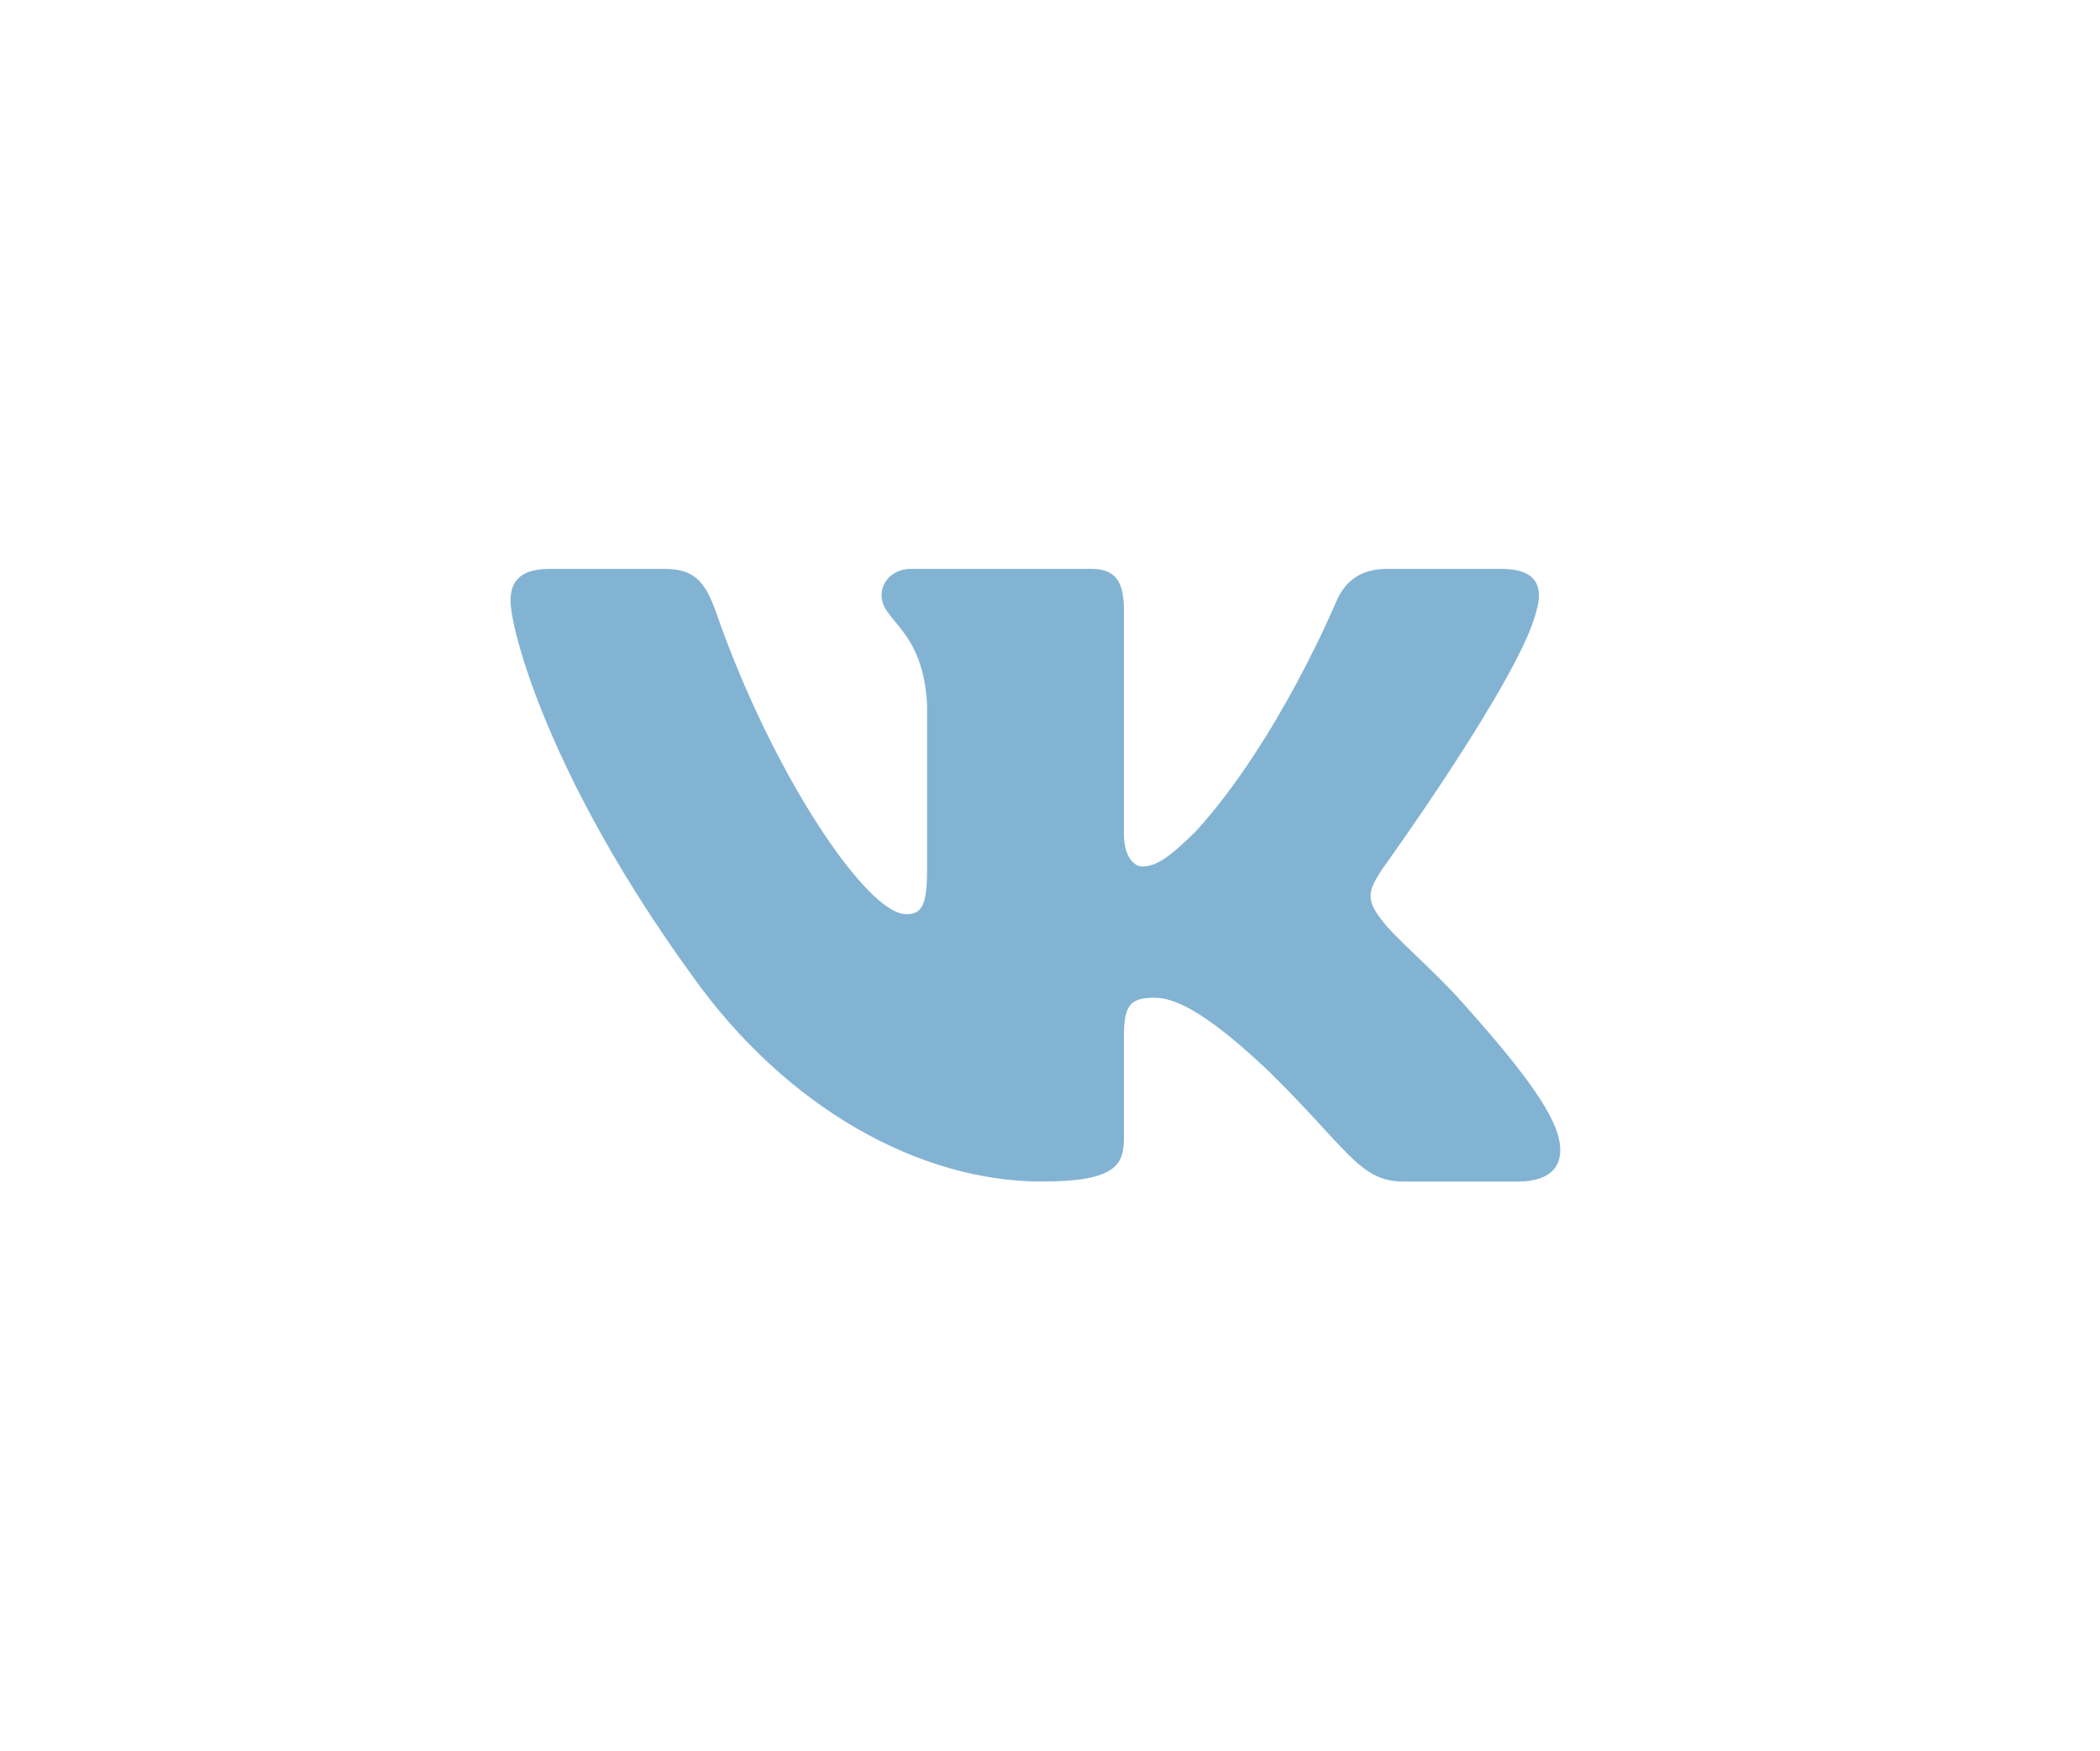
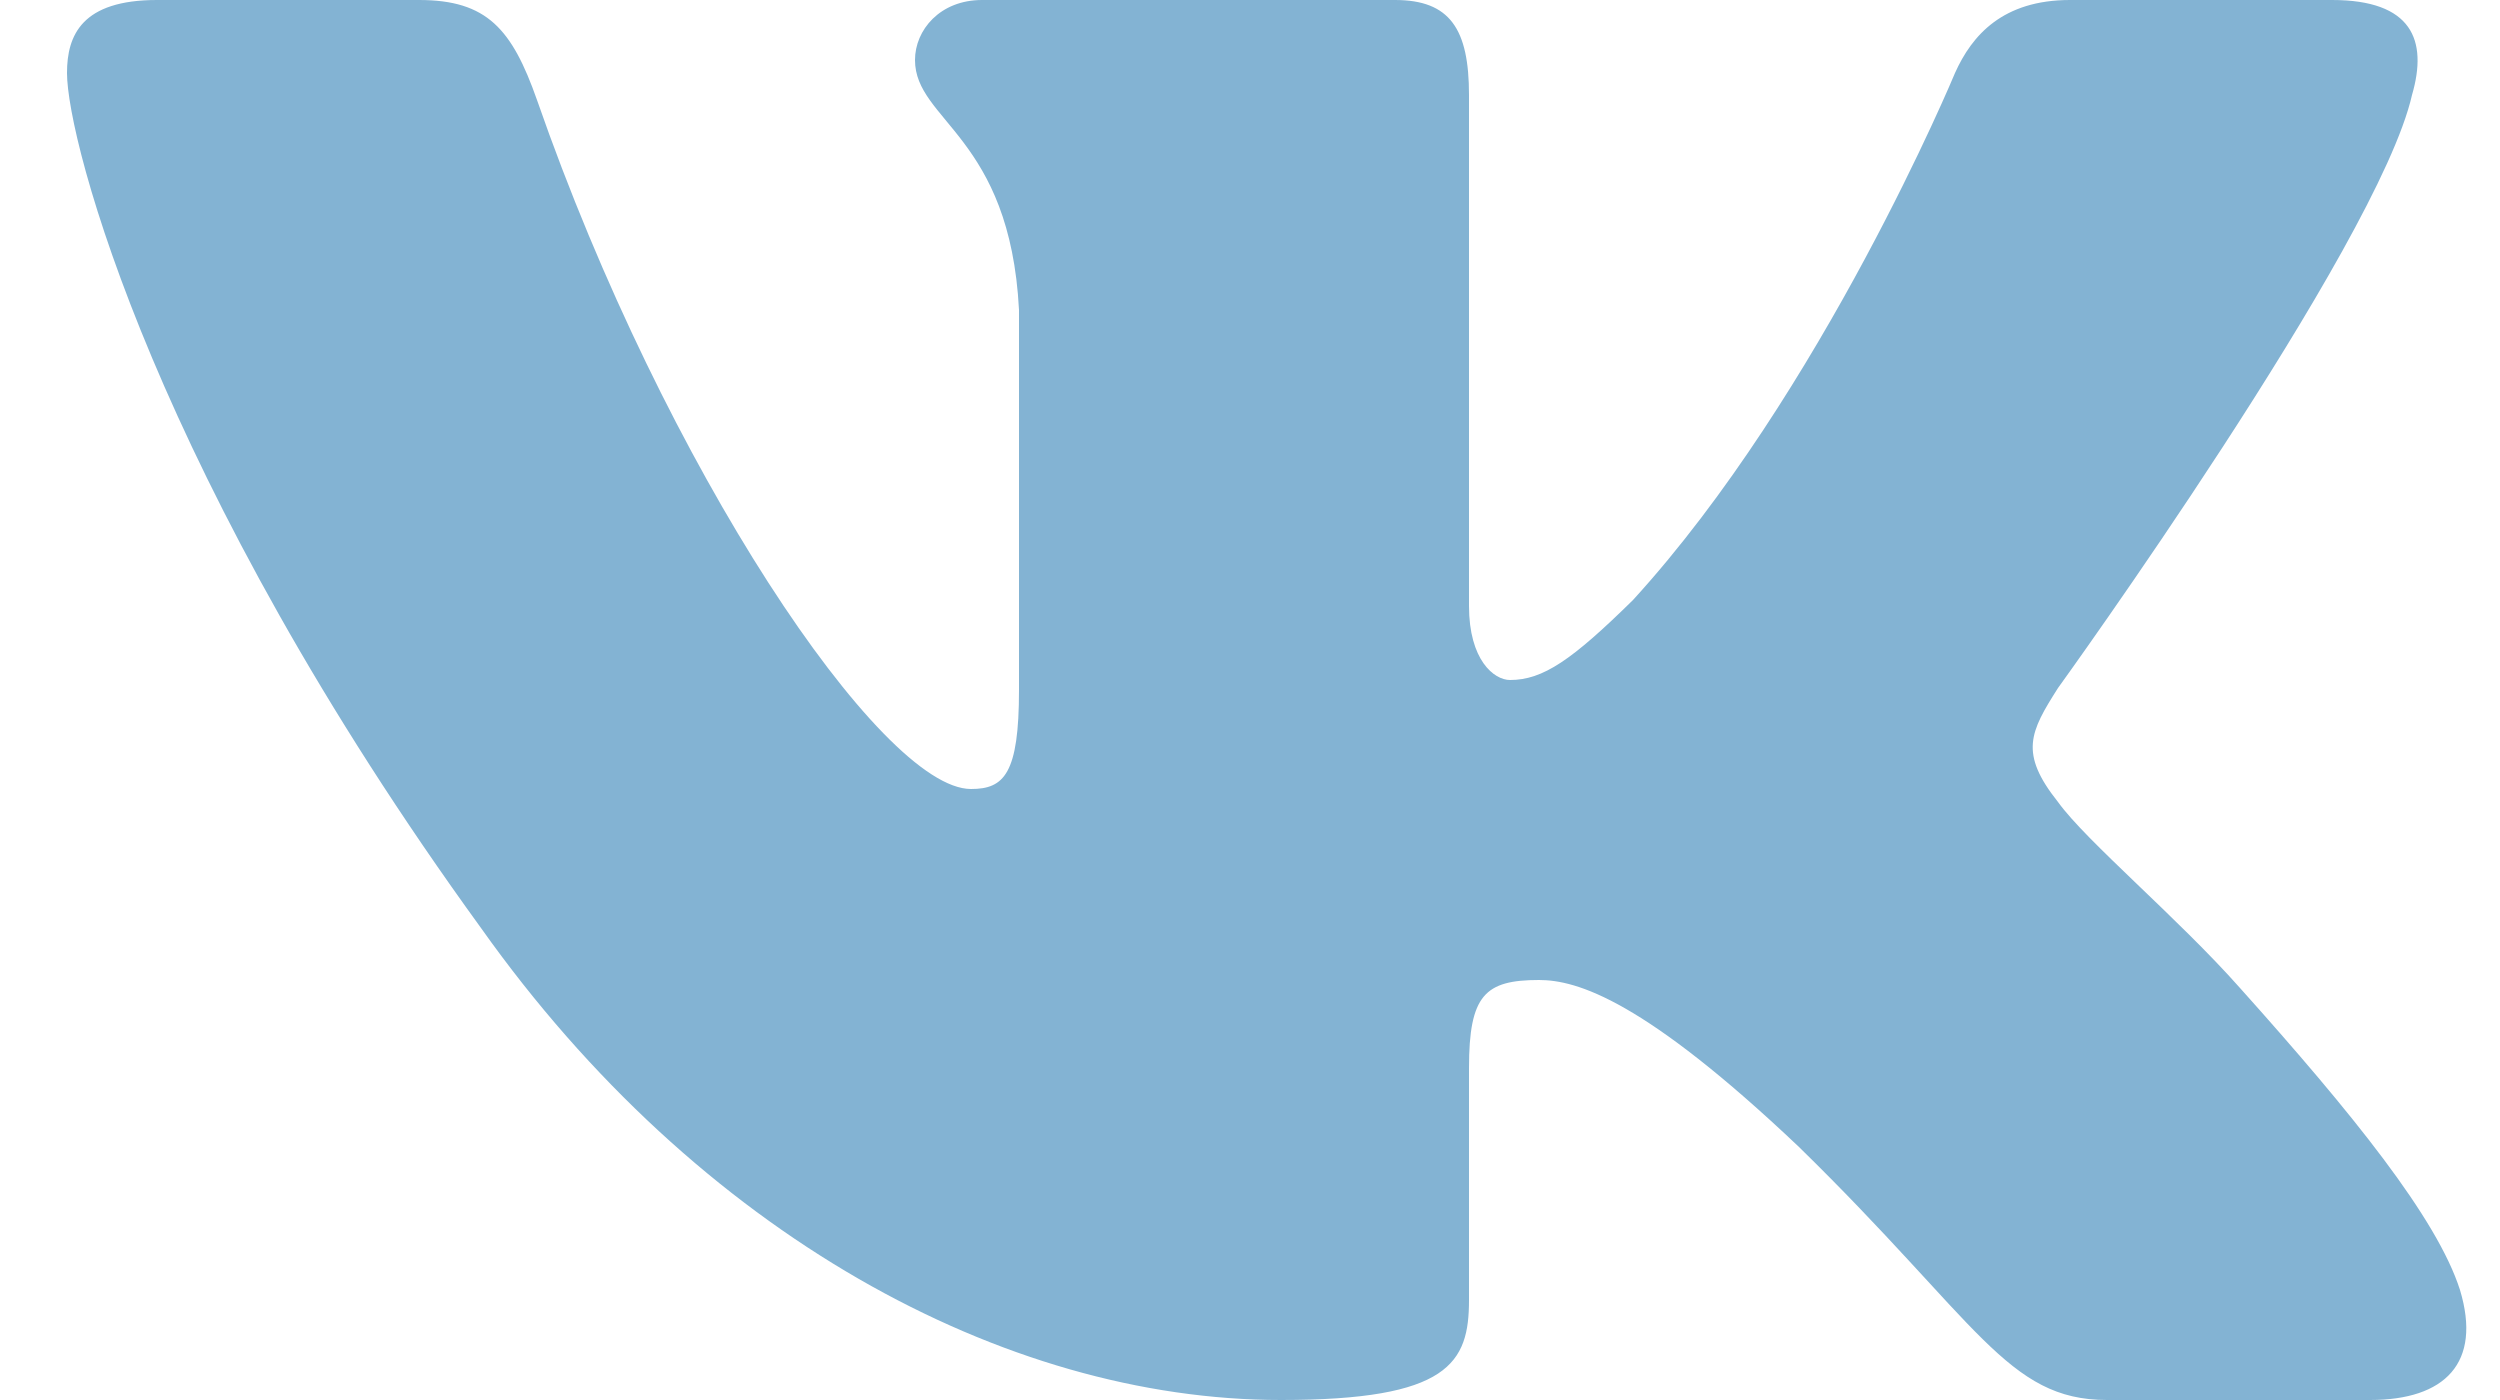
- <svg xmlns="http://www.w3.org/2000/svg" width="48" height="40" fill="none">
-   <path fill-rule="evenodd" clip-rule="evenodd" d="M35.12 13.95c.16-.55 0-.95-.8-.95H31.7c-.67 0-.98.35-1.15.73 0 0-1.33 3.2-3.22 5.27-.61.6-.9.8-1.23.8-.16 0-.41-.2-.41-.74v-5.11c0-.66-.19-.95-.74-.95h-4.13c-.42 0-.67.3-.67.6 0 .61.95.76 1.04 2.5v3.8c0 .84-.15.99-.48.99-.9 0-3.06-3.21-4.34-6.89-.25-.71-.5-1-1.18-1h-2.62c-.75 0-.9.35-.9.73 0 .68.89 4.07 4.14 8.55 2.17 3.06 5.23 4.72 8 4.72 1.68 0 1.88-.37 1.88-1v-2.32c0-.73.16-.88.7-.88.38 0 1.05.2 2.6 1.67 1.79 1.75 2.08 2.53 3.08 2.53h2.63c.75 0 1.12-.37.9-1.1-.23-.72-1.08-1.77-2.2-3.02-.62-.7-1.54-1.47-1.82-1.86-.39-.49-.28-.7 0-1.14 0 0 3.2-4.43 3.54-5.93Z" fill="#83B3D3" />
+ <svg xmlns="http://www.w3.org/2000/svg" width="25" height="14" fill="none">
+   <path fill-rule="evenodd" clip-rule="evenodd" d="M24.12.95c.16-.55 0-.95-.8-.95H20.7c-.67 0-.98.35-1.15.73 0 0-1.33 3.2-3.22 5.27-.61.6-.9.8-1.23.8-.16 0-.41-.2-.41-.74V.95c0-.66-.19-.95-.74-.95H9.82c-.42 0-.67.3-.67.6 0 .61.95.76 1.04 2.5v3.8c0 .84-.15.99-.48.99-.9 0-3.06-3.21-4.34-6.89-.25-.71-.5-1-1.18-1H1.57c-.75 0-.9.35-.9.73 0 .68.89 4.07 4.14 8.55 2.17 3.06 5.23 4.72 8 4.72 1.68 0 1.88-.37 1.88-1v-2.32c0-.73.16-.88.7-.88.38 0 1.05.2 2.6 1.67 1.79 1.75 2.08 2.53 3.08 2.53h2.63c.75 0 1.12-.37.9-1.1-.23-.72-1.08-1.77-2.2-3.02-.62-.7-1.54-1.47-1.82-1.86-.39-.49-.28-.7 0-1.14 0 0 3.2-4.43 3.54-5.93Z" fill="#83B3D3" />
</svg>
